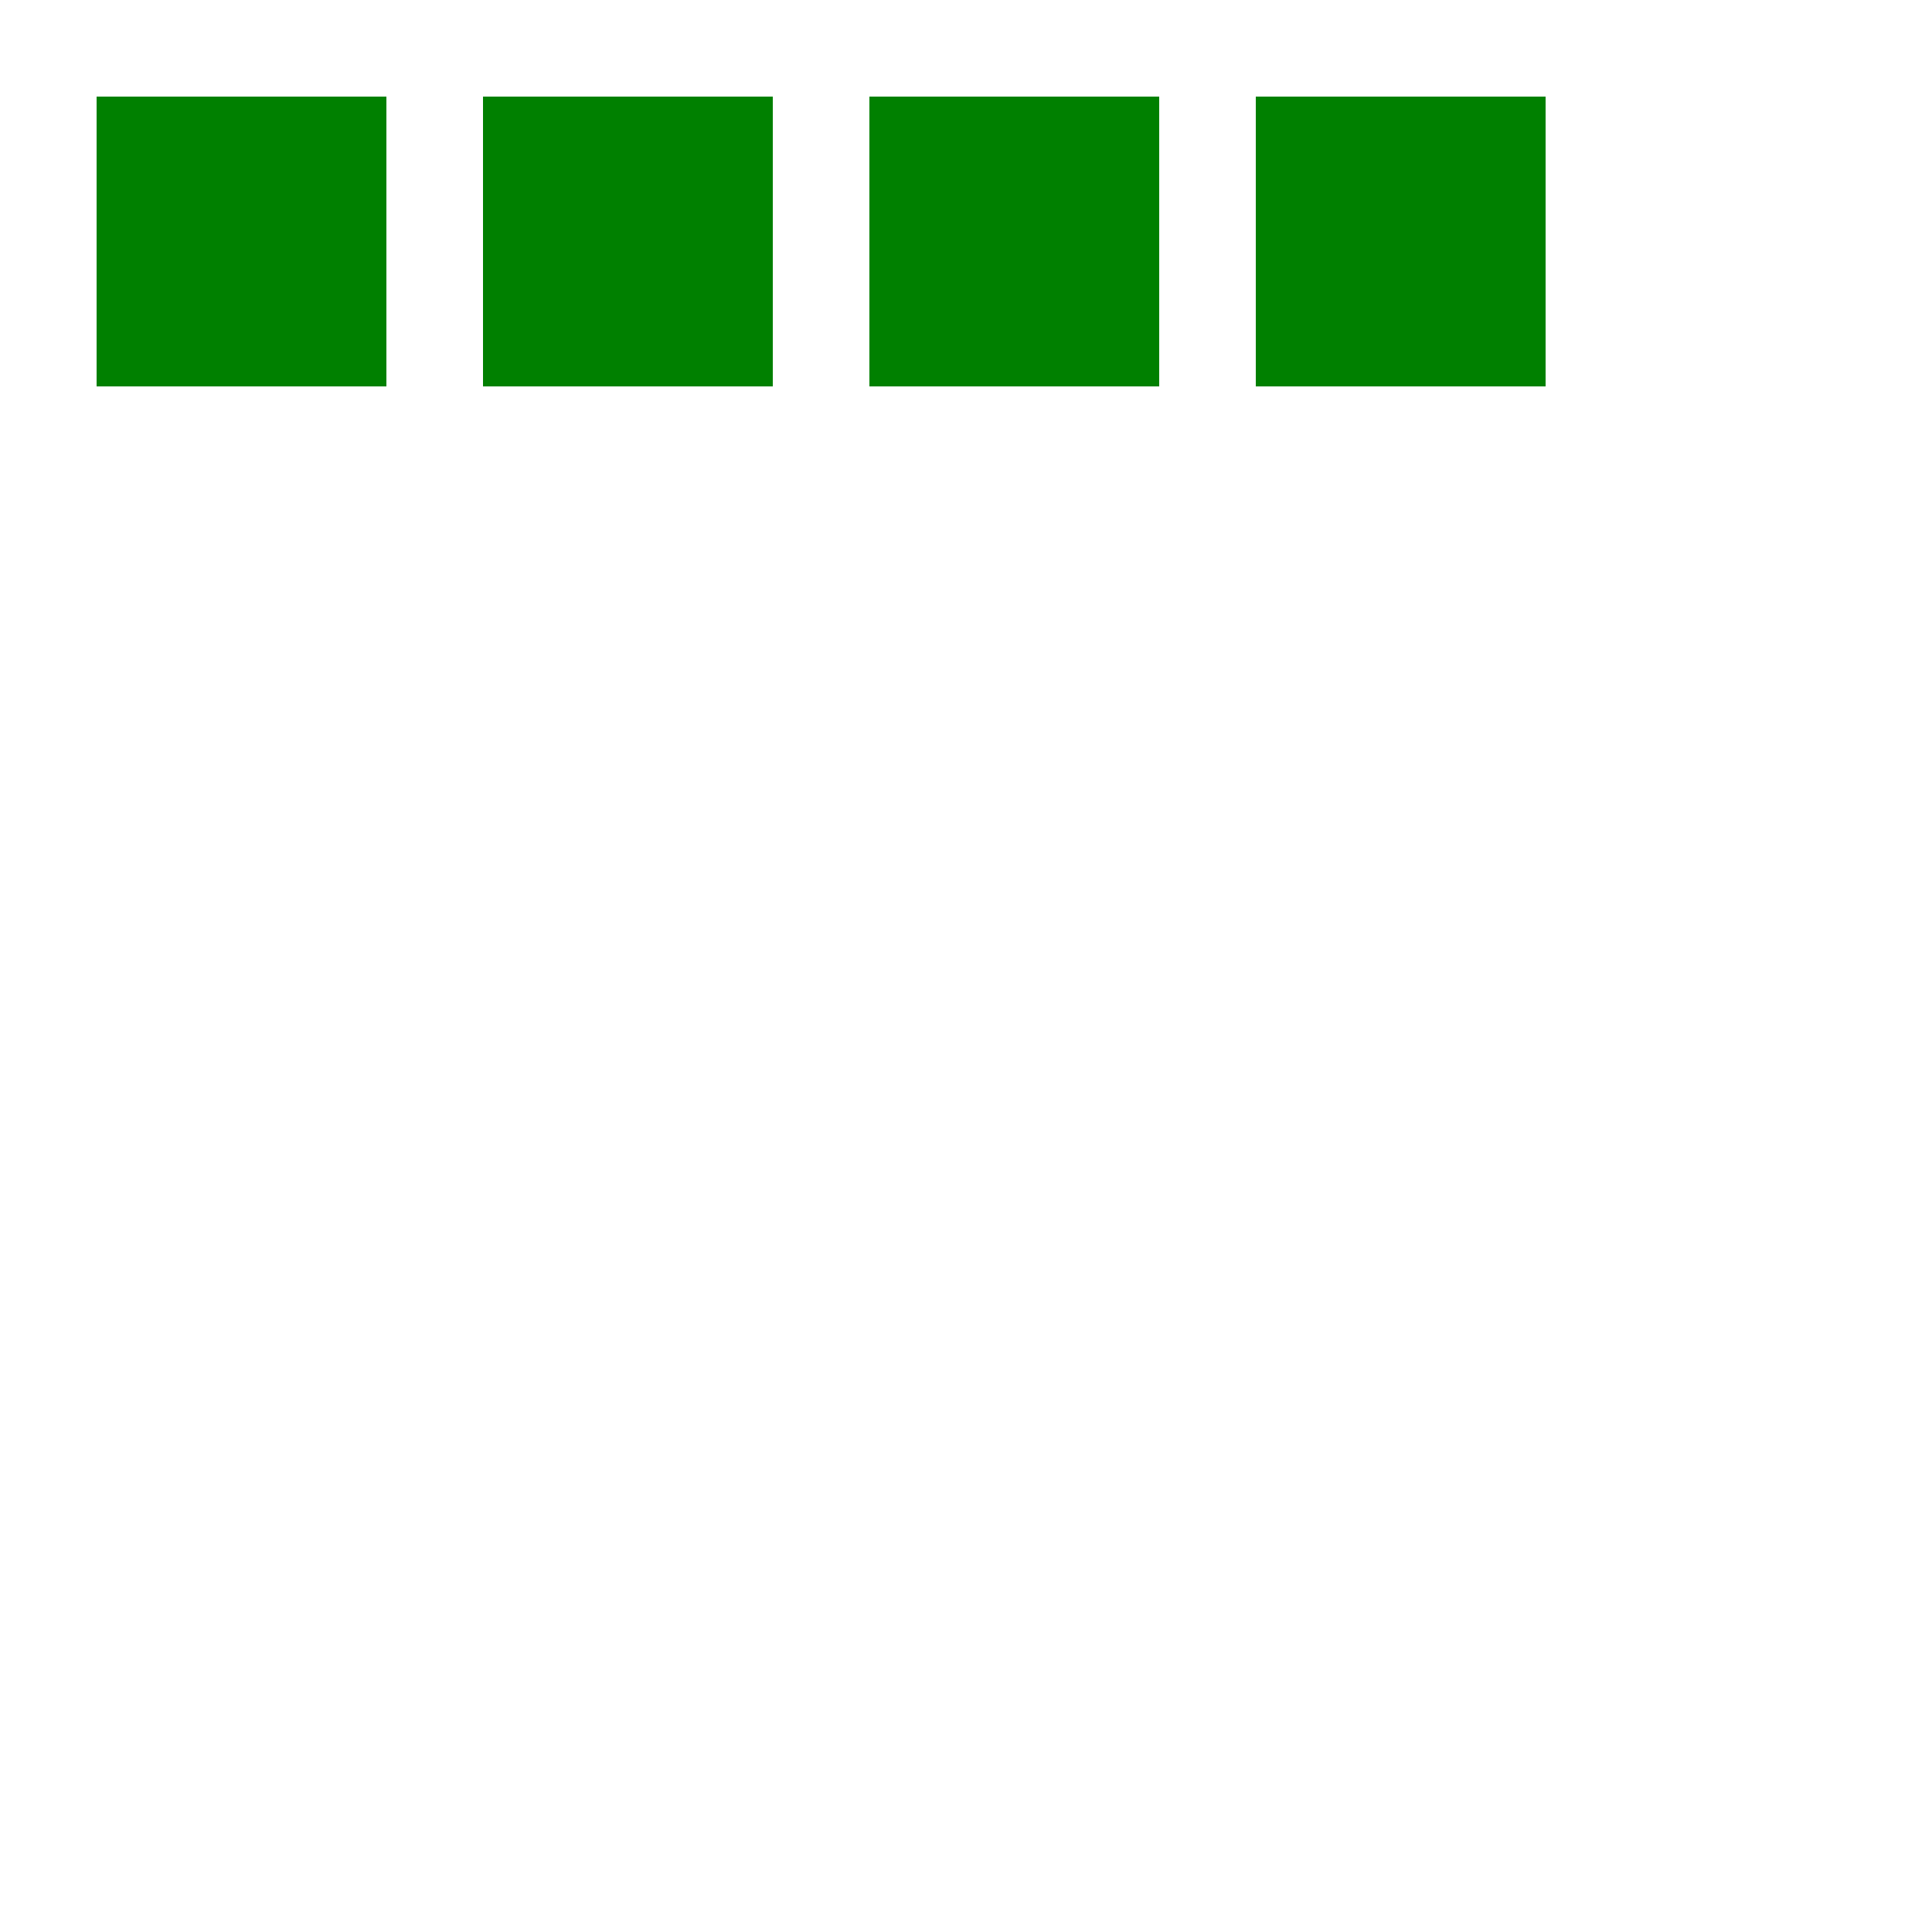
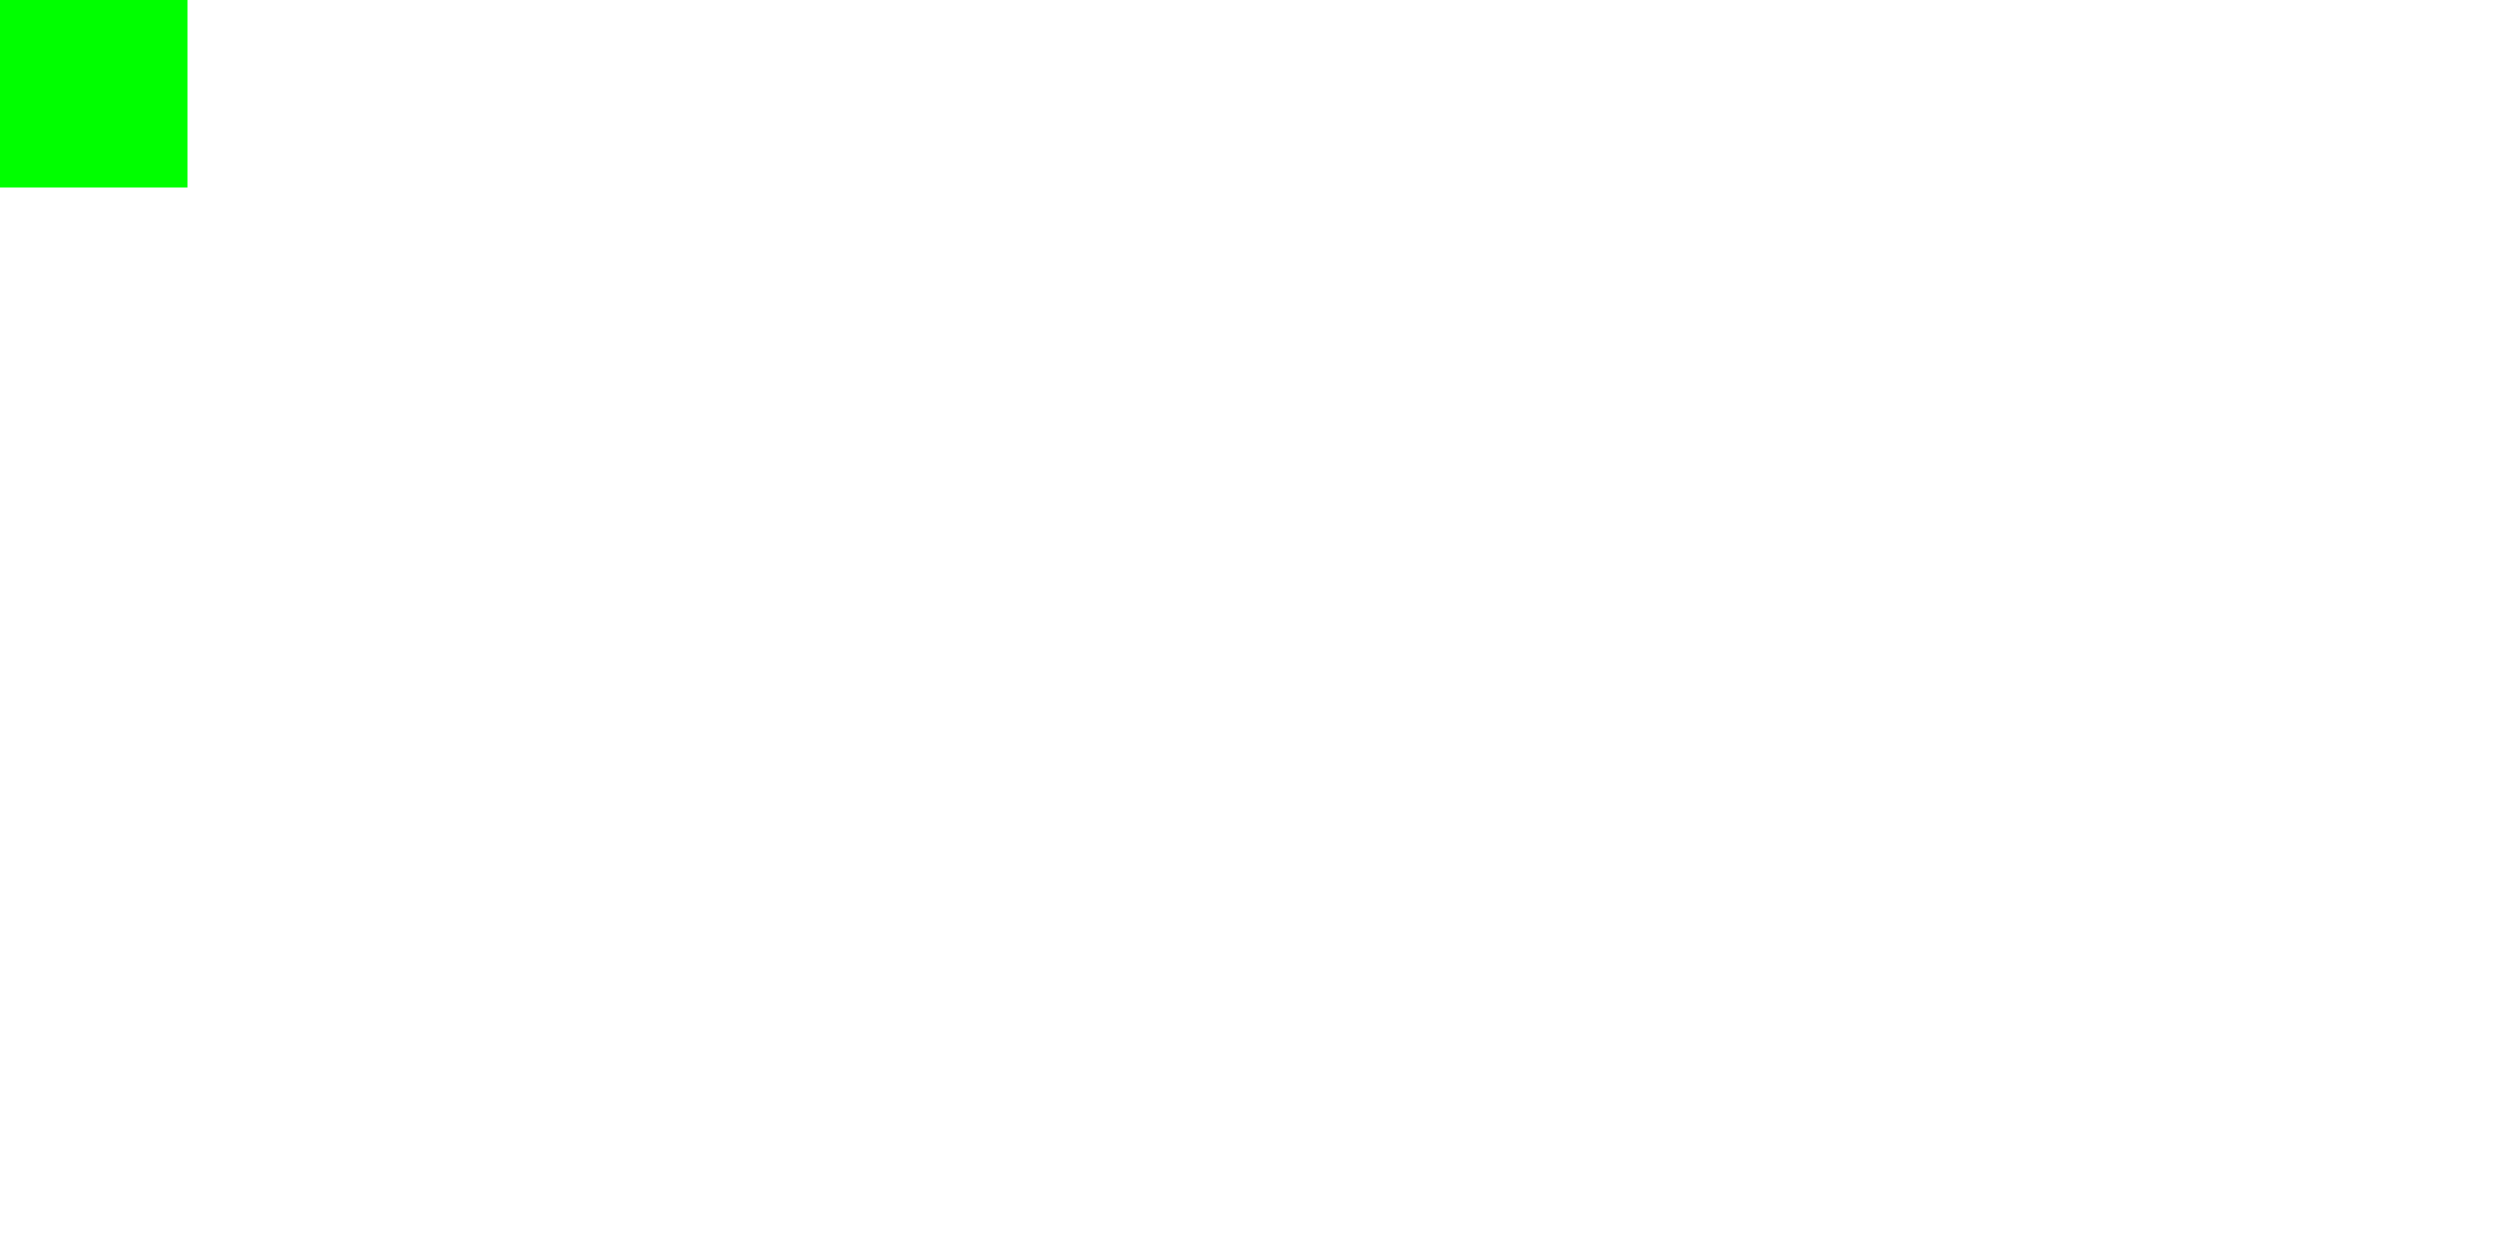
- <svg xmlns="http://www.w3.org/2000/svg" width="200" height="200">
+ <svg xmlns="http://www.w3.org/2000/svg" width="400" height="200">
  <style>
        .blink {
-             fill: green;
+             fill: #00FF00; /* Green color */
            opacity: 1;
            animation: blink-animation 1s infinite;
        }

        @keyframes blink-animation {
            50% {
                opacity: 0;
            }
        }
    </style>
-   <rect x="10" y="10" width="30" height="30" class="blink" />
-   <rect x="50" y="10" width="30" height="30" class="blink" style="animation-delay: 0.2s;" />
-   <rect x="90" y="10" width="30" height="30" class="blink" style="animation-delay: 0.4s;" />
-   <rect x="130" y="10" width="30" height="30" class="blink" style="animation-delay: 0.6s;" />
+   <g>
+         
+         
+         ${Array.from({length: 5}, (_, rowIndex) =&gt; 
+             Array.from({length: 20}, (_, colIndex) =&gt; 
+                 `<rect x="${10 + colIndex * 38}" y="${10 + rowIndex * 38}" width="30" height="30" class="blink" style="animation-delay: ${0.1 * colIndex + 0.1 * rowIndex}s;" />`
+             ).join('')
+         ).join('')}
+     </g>
</svg>
